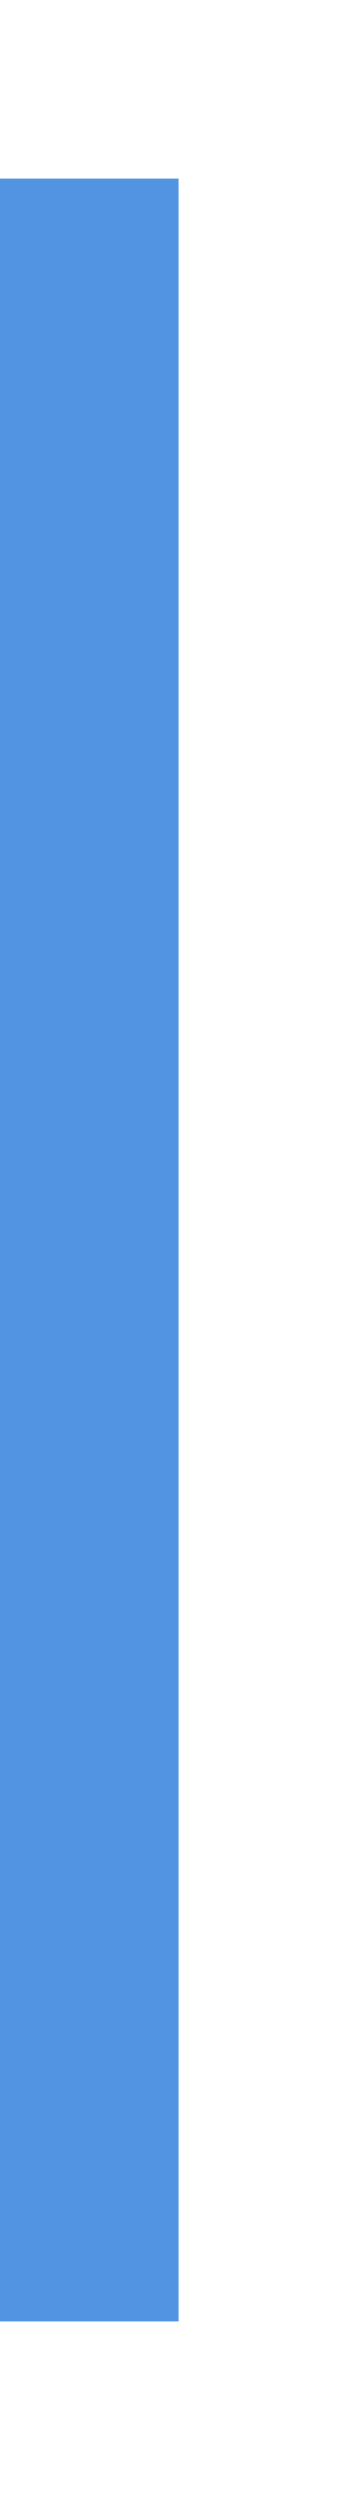
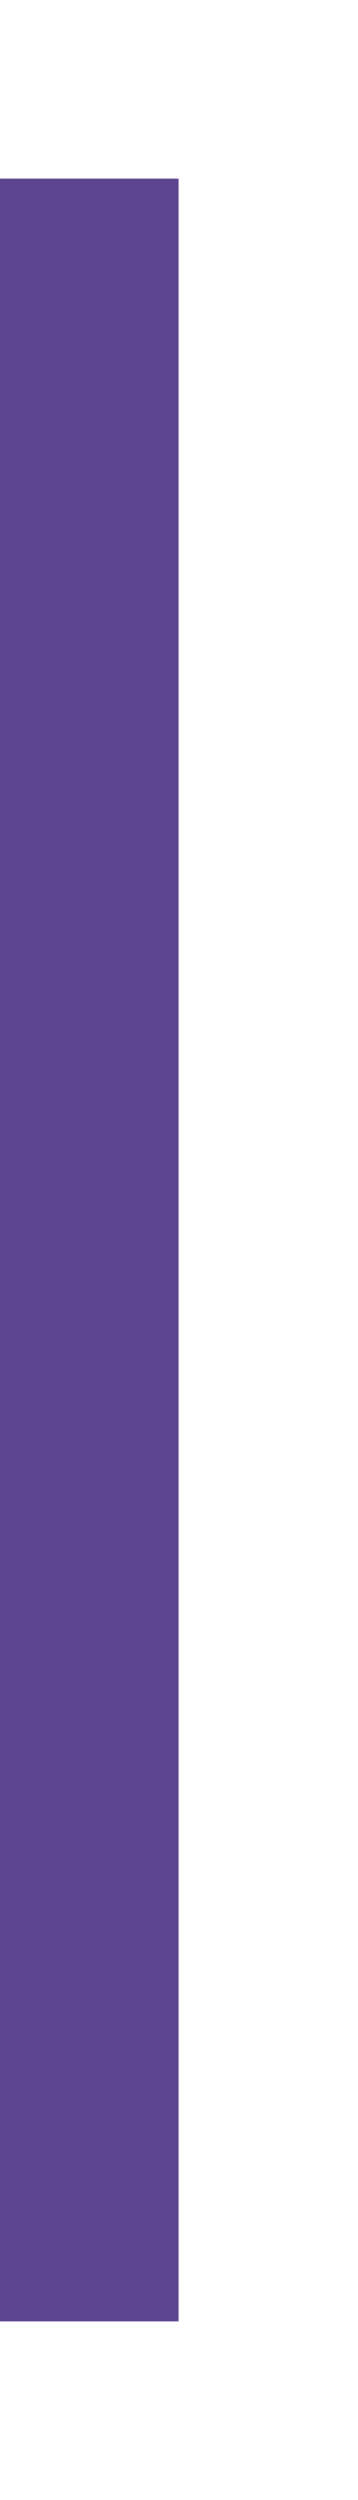
<svg xmlns="http://www.w3.org/2000/svg" xmlns:ns1="http://www.openswatchbook.org/uri/2009/osb" xmlns:xlink="http://www.w3.org/1999/xlink" width="4" height="28" id="svg11300" version="1.0" style="display:inline;enable-background:new">
  <defs id="defs3">
    <linearGradient id="selected_bg_color" ns1:paint="solid">
-       <stop style="stop-color:#5294e2;stop-opacity:1;" offset="0" id="stop4137" />
+       <stop style="stop-color:#5C458F;stop-opacity:1;" offset="0" id="stop4137" />
    </linearGradient>
    <linearGradient xlink:href="#selected_bg_color" id="linearGradient4139" x1="14" y1="298" x2="14" y2="300" gradientUnits="userSpaceOnUse" gradientTransform="translate(272,-300)" />
  </defs>
  <g style="display:inline" id="layer1" transform="translate(0,-272)">
    <rect style="opacity:1;fill:url(#linearGradient4139);fill-opacity:1;stroke:none" id="rect4270-9" width="24" height="2" x="274" y="-2" transform="matrix(0,1,-1,0,0,0)" />
  </g>
</svg>
